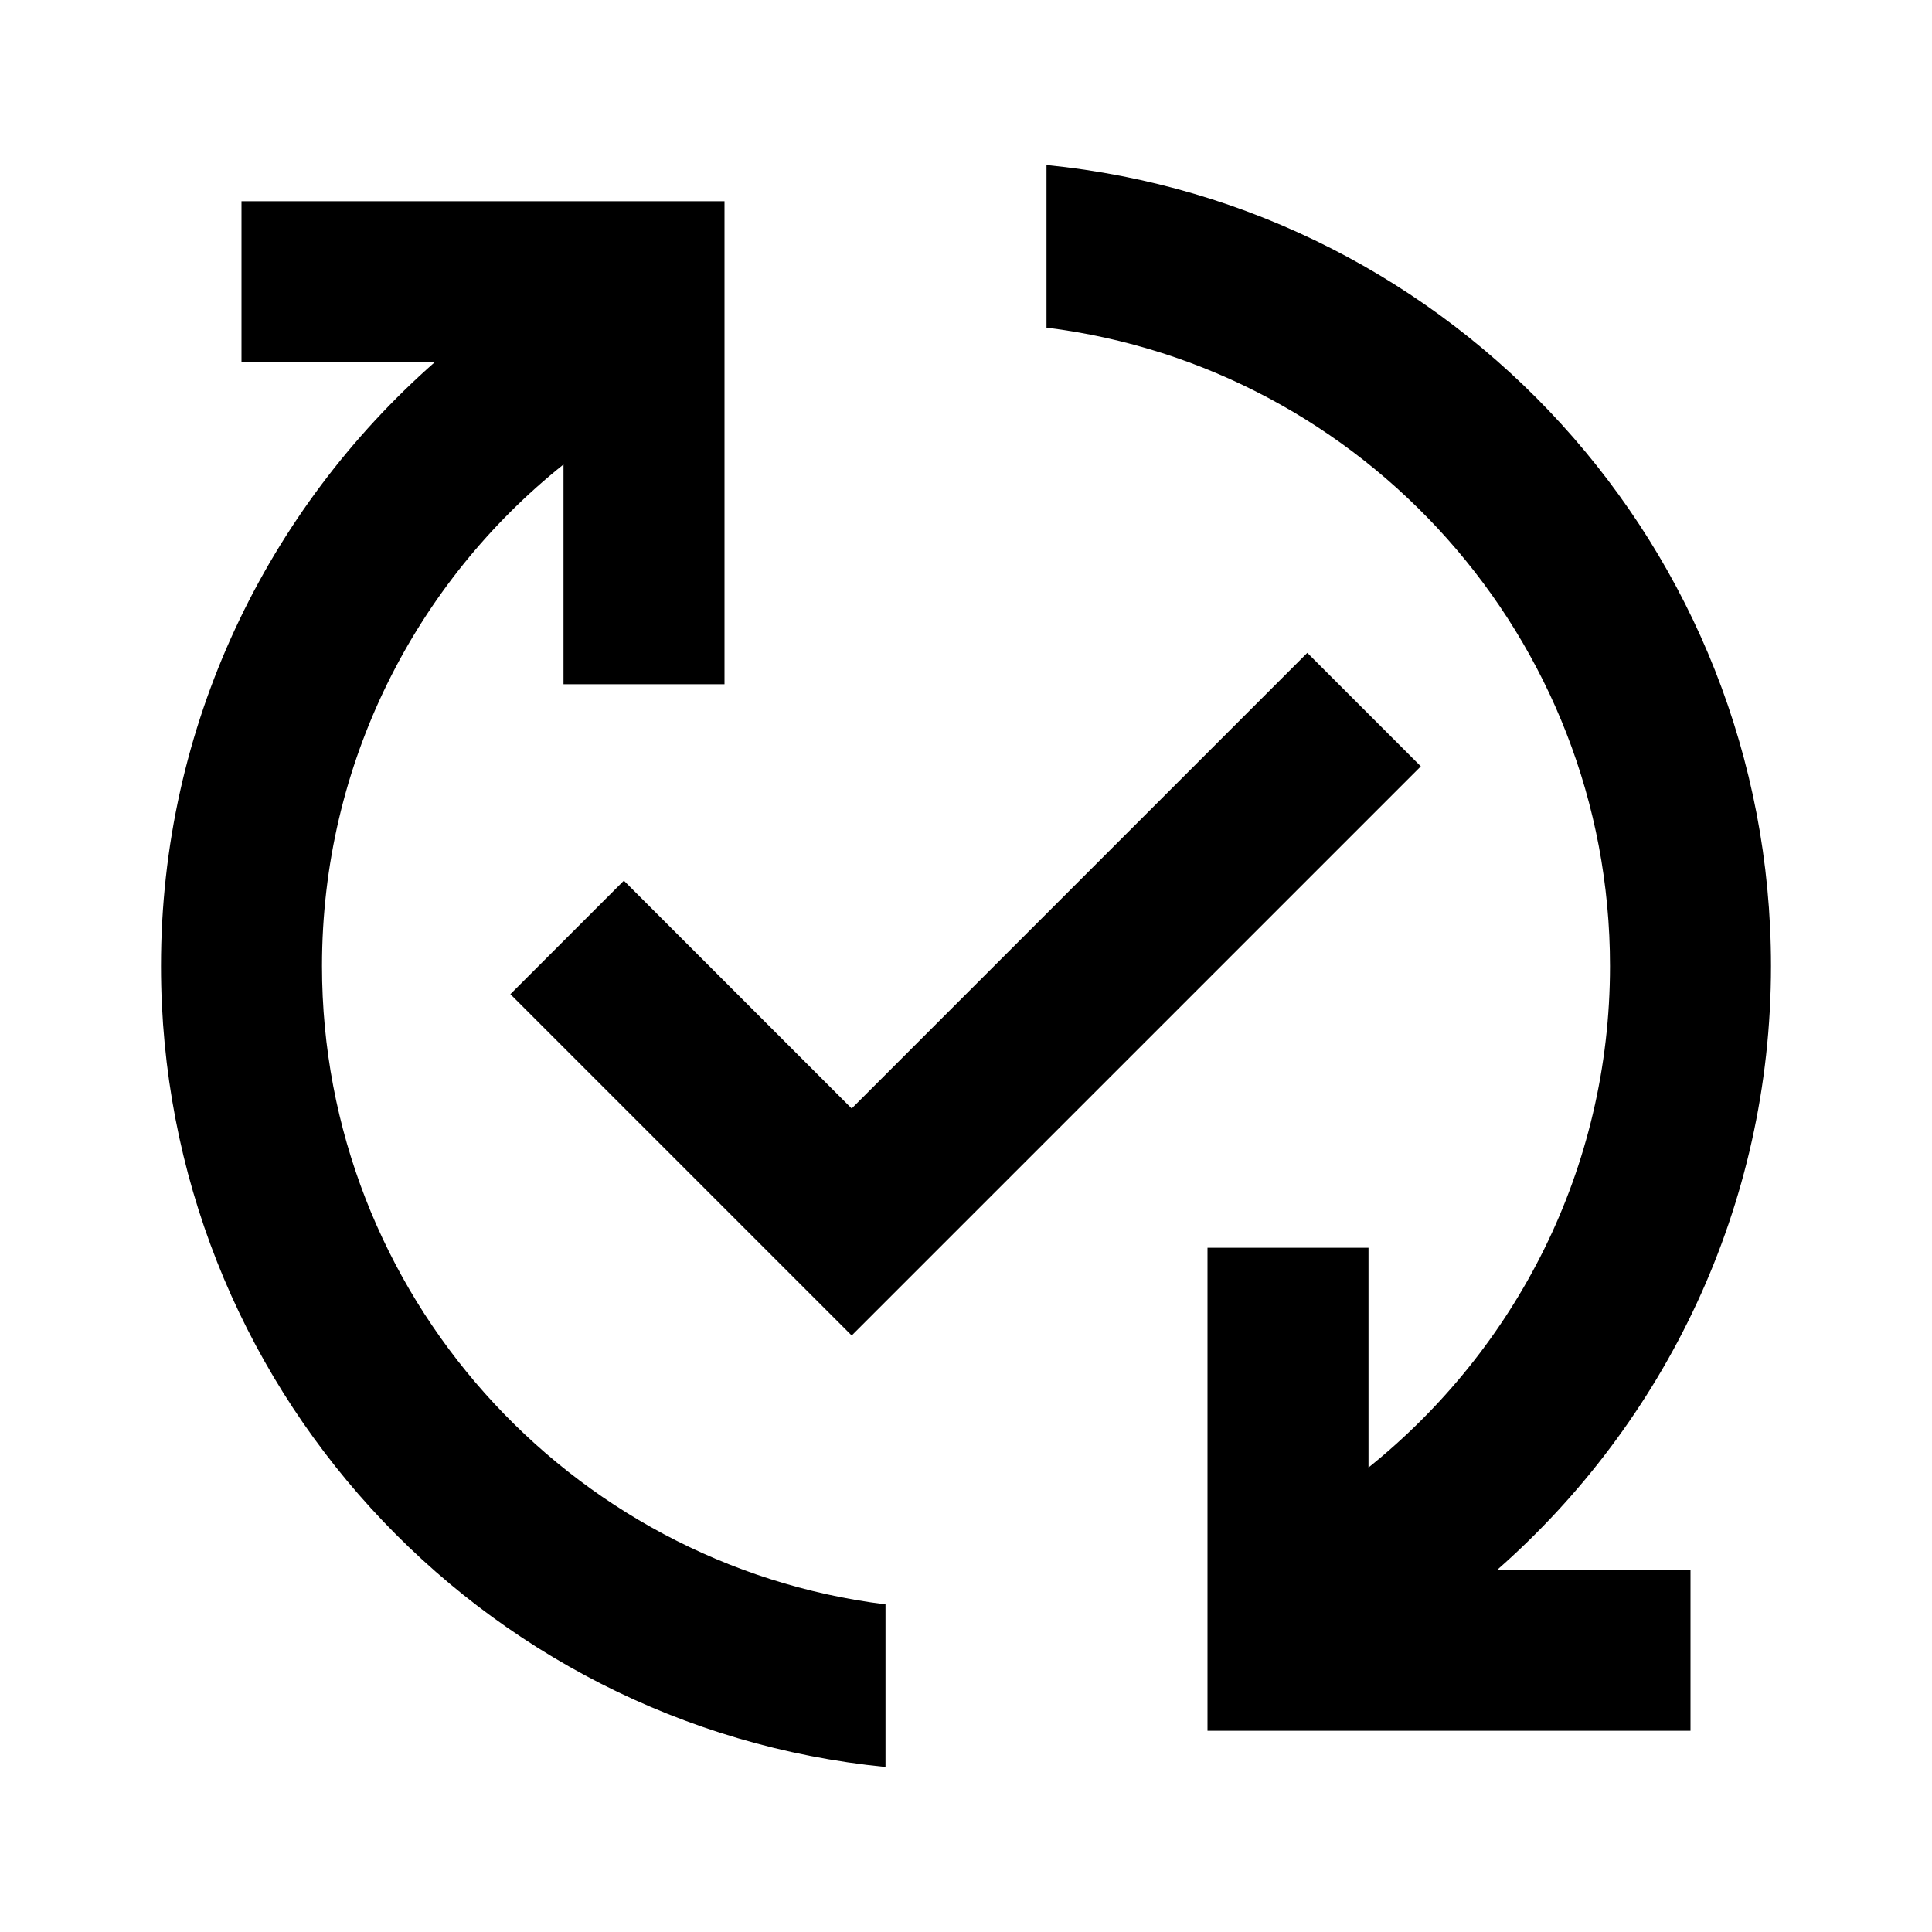
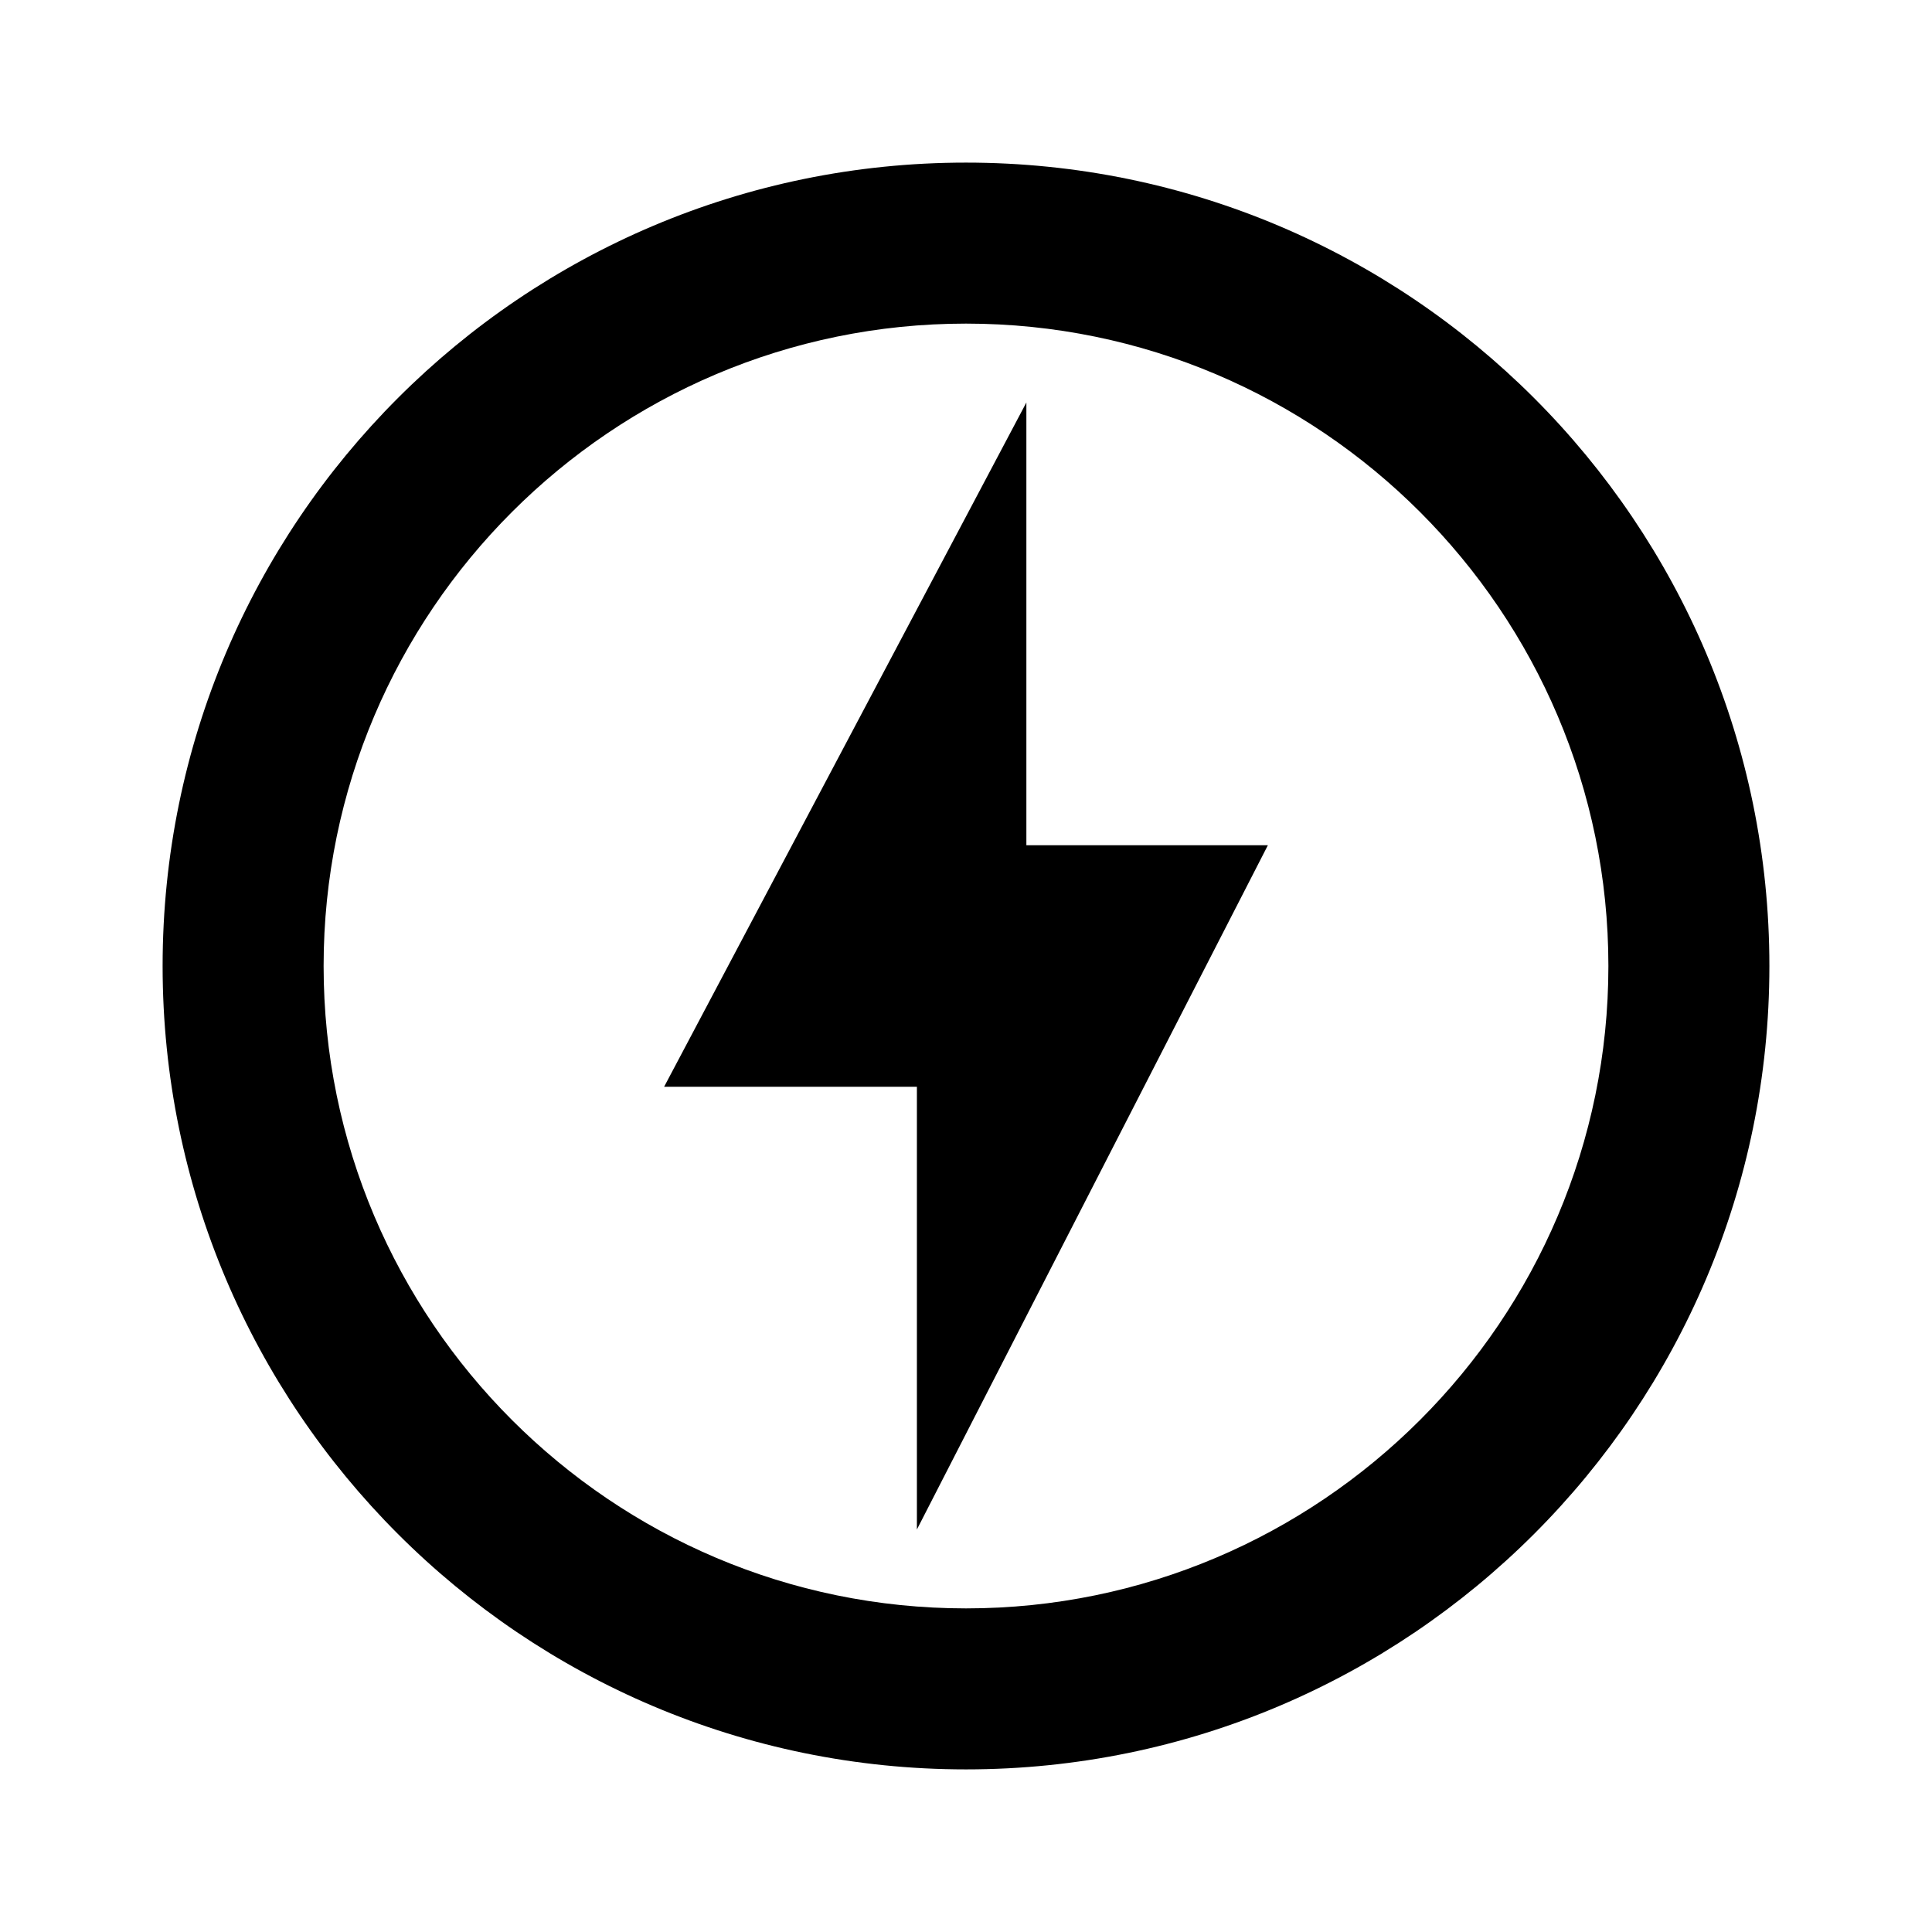
- <svg xmlns="http://www.w3.org/2000/svg" enable-background="new 0 0 24 24" height="48px" viewBox="0 0 24 24" width="48px" fill="#000000">
-   <rect fill="none" height="24" width="24" />
-   <path d="M18.6,19.5H21v2h-6v-6h2v2.73c1.83-1.47,3-3.71,3-6.23c0-4.07-3.06-7.44-7-7.93V2.05c5.05,0.5,9,4.76,9,9.95 C22,14.99,20.68,17.67,18.6,19.5z M4,12c0-2.52,1.17-4.77,3-6.23V8.5h2v-6H3v2h2.4C3.32,6.33,2,9.01,2,12c0,5.19,3.95,9.45,9,9.95 v-2.02C7.06,19.44,4,16.07,4,12z M16.24,8.11l-5.66,5.66l-2.83-2.83l-1.41,1.41l4.24,4.24l7.07-7.07L16.24,8.11z" />
+ <svg xmlns="http://www.w3.org/2000/svg" height="48px" viewBox="0 0 24 24" width="48px" fill="#000000">
+   <path d="M0 0h24v24H0z" fill="none" />
+   <path d="M12 2.02c-5.51 0-9.98 4.47-9.98 9.98s4.47 9.98 9.98 9.98 9.98-4.47 9.98-9.98S17.51 2.02 12 2.02zm0 17.96c-4.4 0-7.98-3.58-7.98-7.98S7.6 4.02 12 4.02 19.98 7.6 19.98 12 16.4 19.98 12 19.98zM12.75 5l-4.5 8.5h3.14V19l4.36-8.5h-3z" />
</svg>
